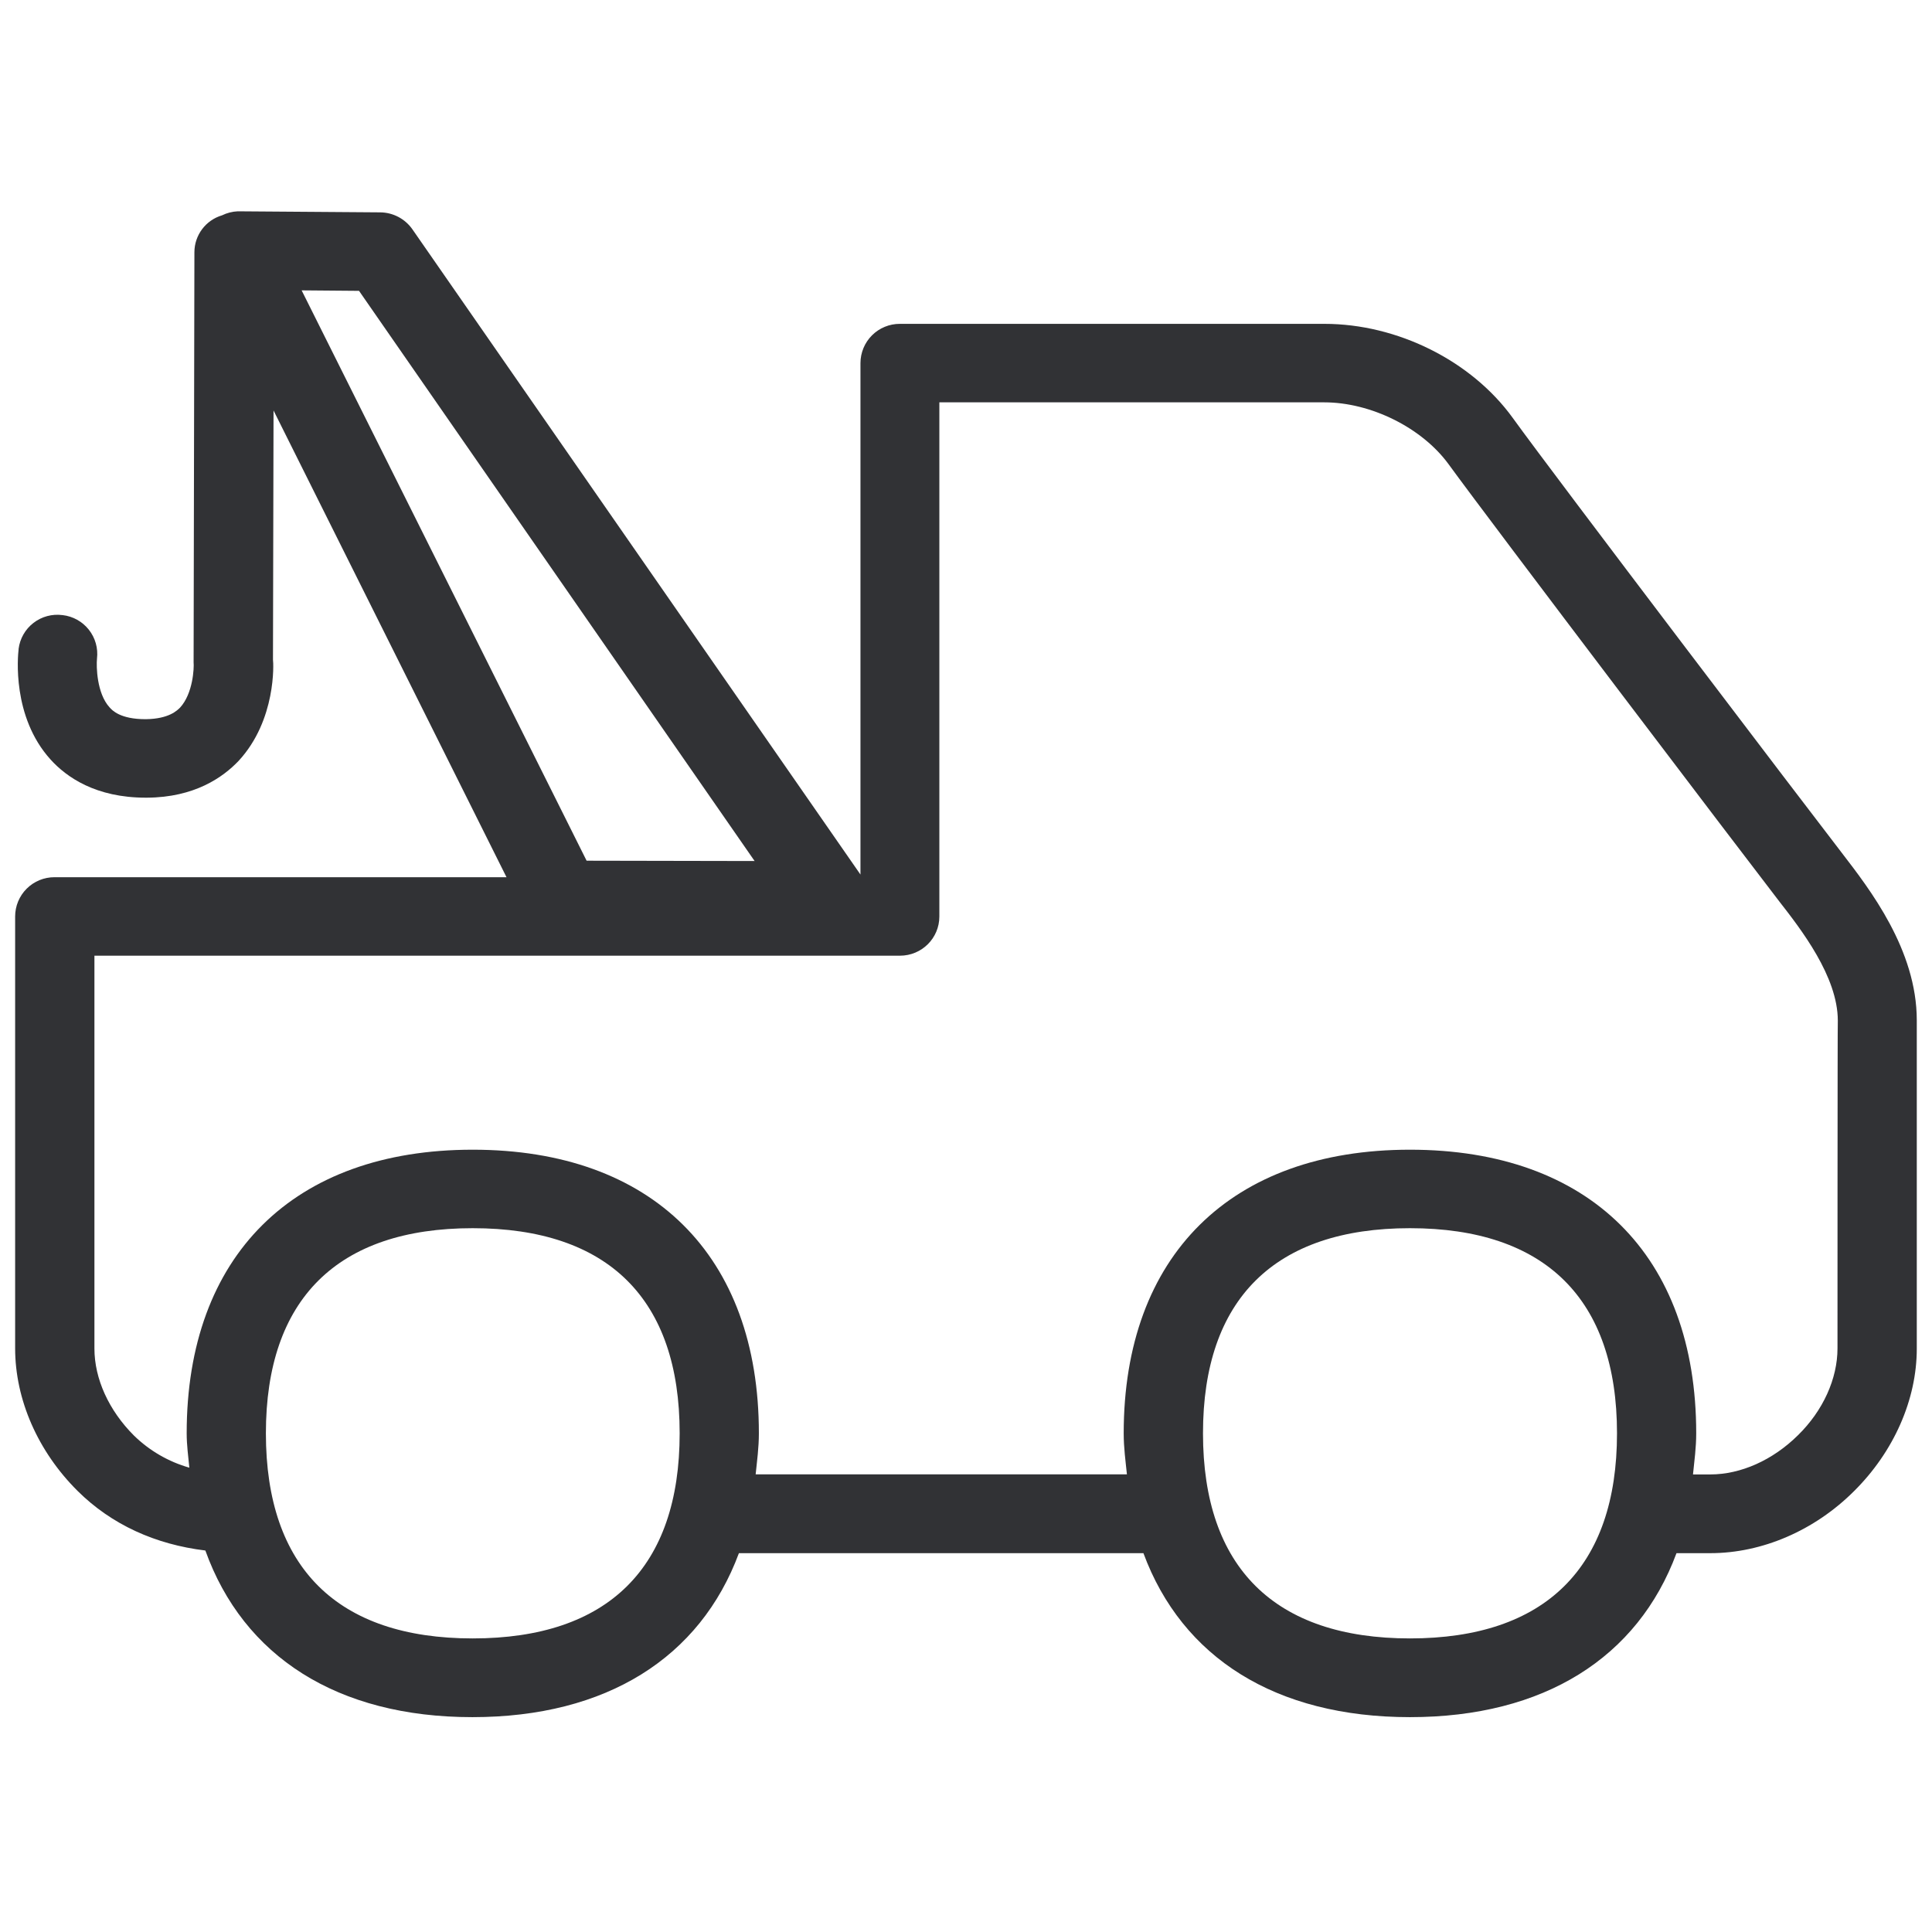
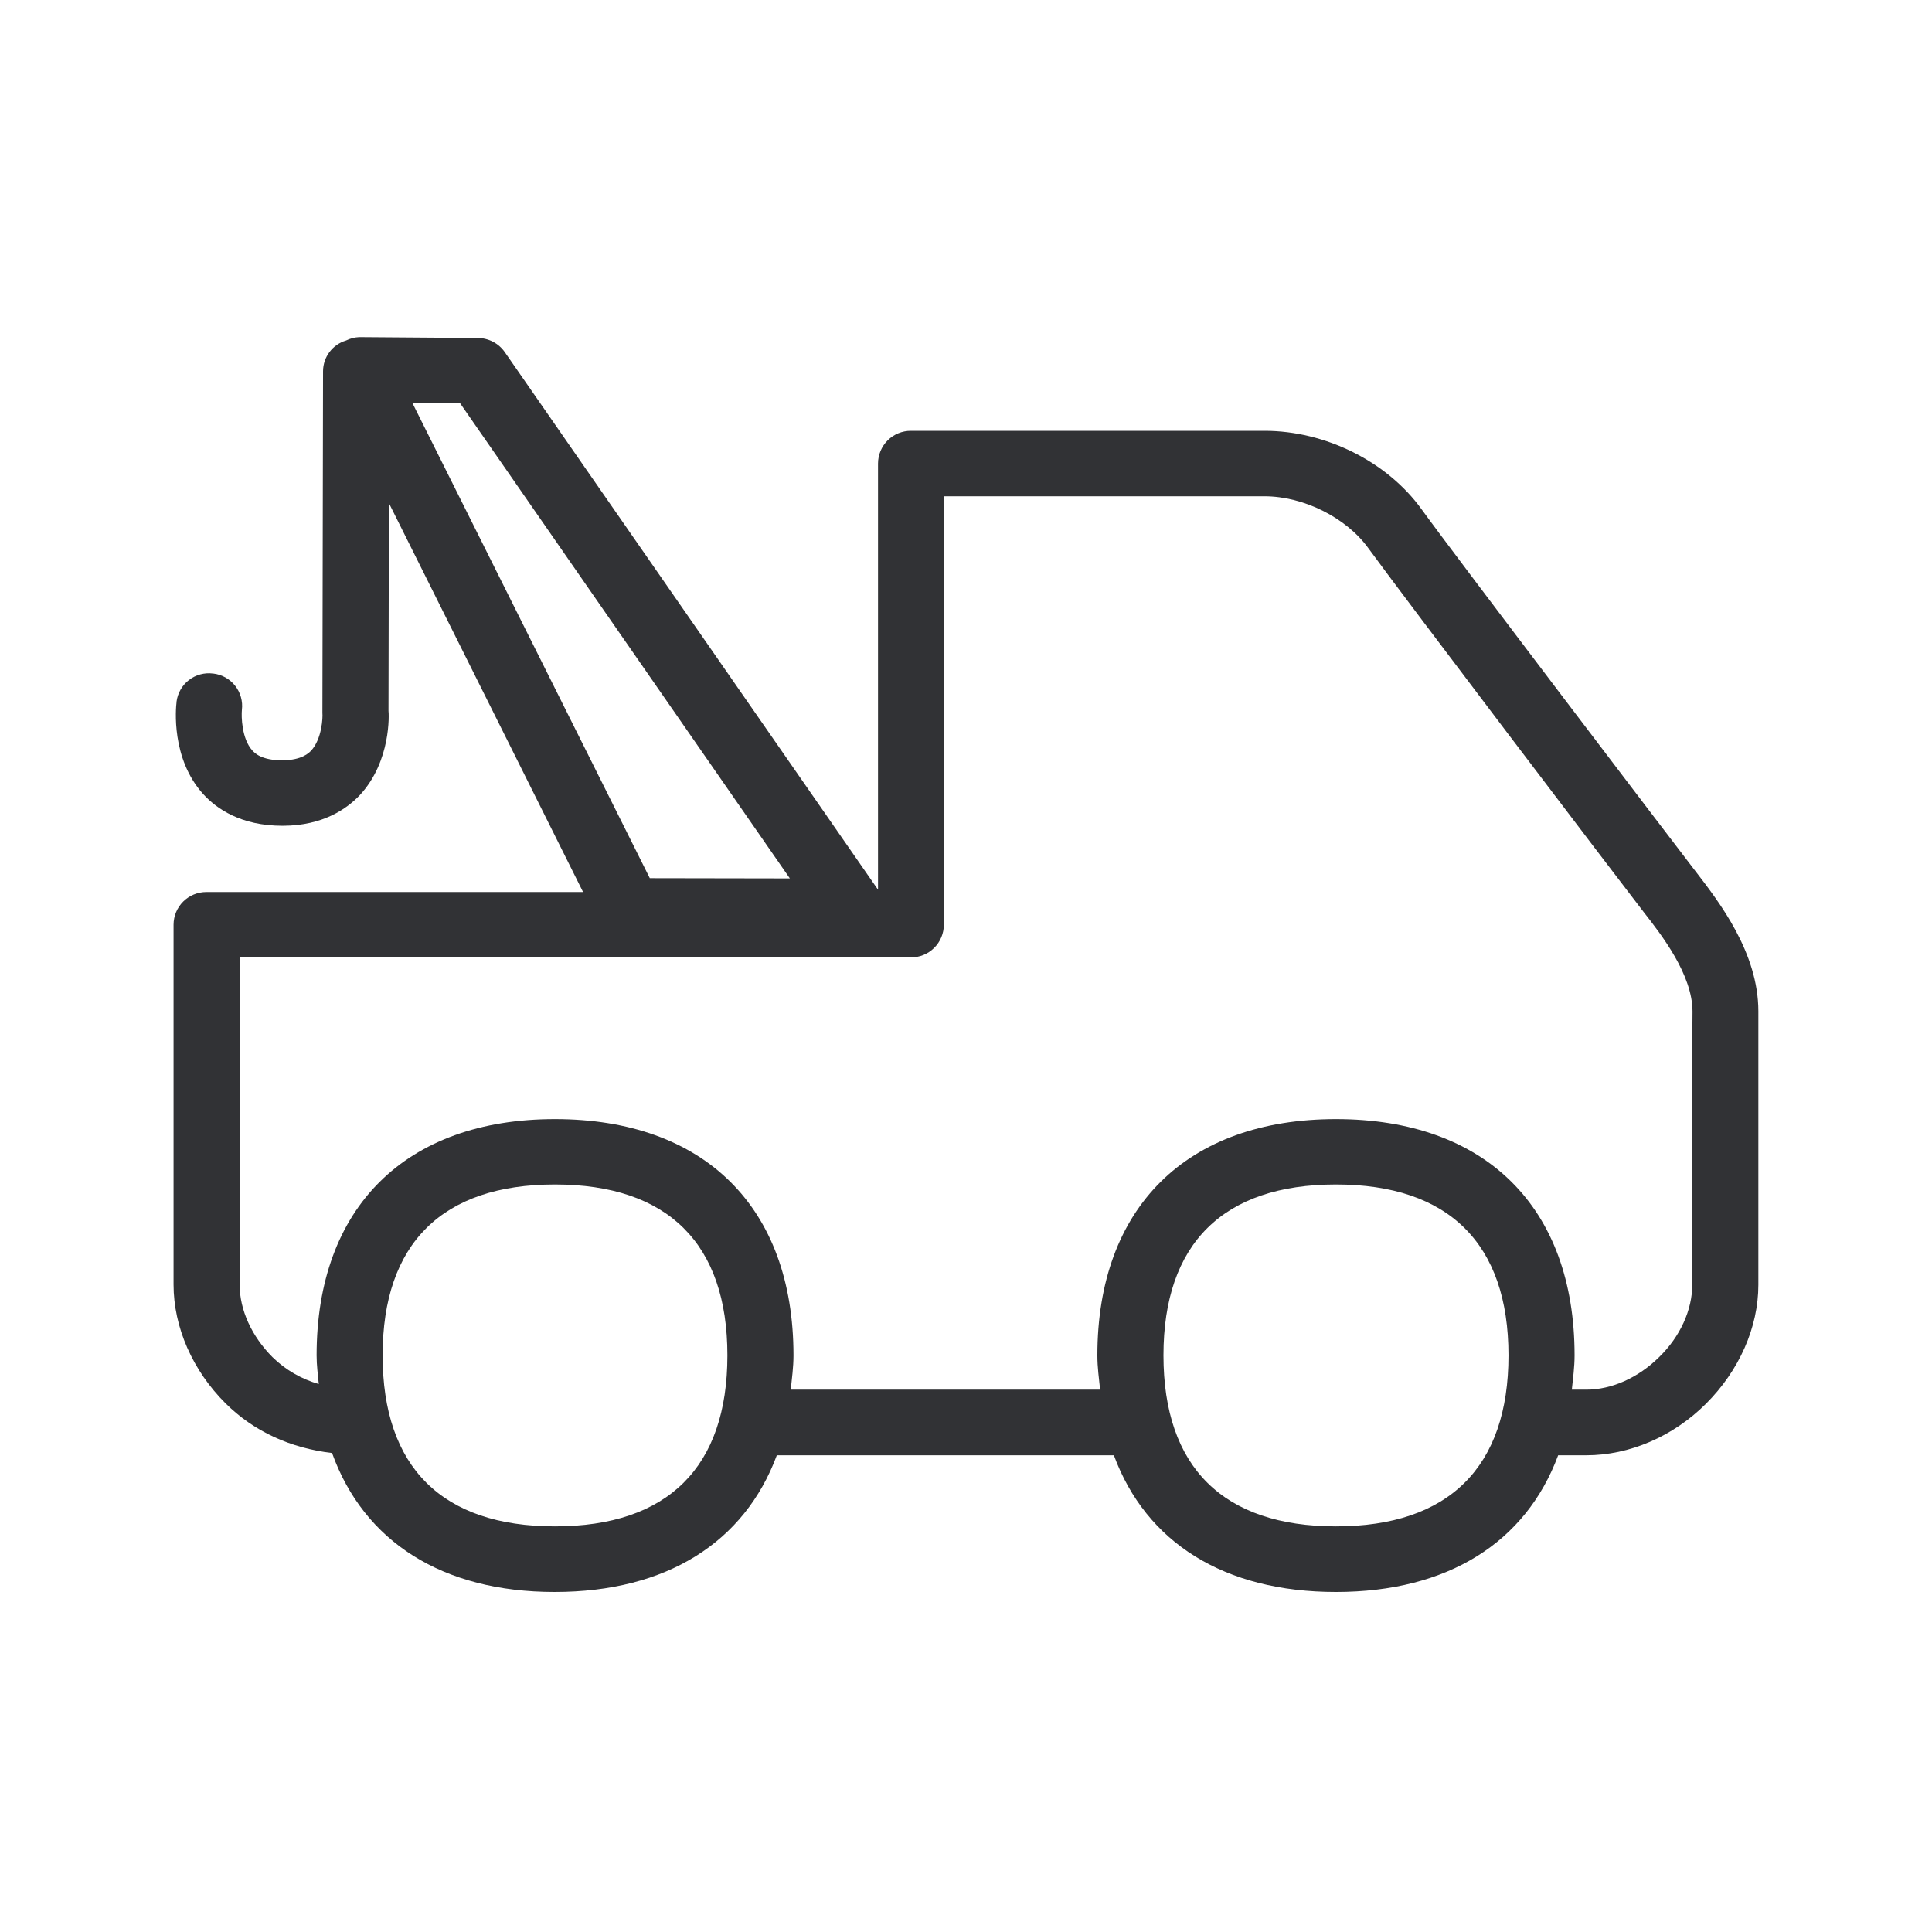
<svg xmlns="http://www.w3.org/2000/svg" width="24" height="24" viewBox="0 0 24 24">
-   <path d="M22.826 16.75c0 .376-.178.772-.49 1.078-.313.31-.71.488-1.09.488h-.215c.017-.168.04-.333.04-.511 0-2.209-1.327-3.523-3.556-3.523-2.225 0-3.556 1.318-3.556 3.523 0 .181.023.343.04.51H9.387c.017-.167.04-.332.04-.51 0-2.209-1.327-3.523-3.555-3.523-2.226 0-3.553 1.318-3.553 3.523 0 .148.02.286.033.427a1.62 1.62 0 01-.689-.4c-.31-.31-.49-.703-.49-1.08v-4.88h10.006c.272 0 .49-.218.49-.487V4.998h4.78c.582 0 1.214.316 1.544.766.54.743 3.694 4.895 4.107 5.43.272.349.73.937.73 1.485-.004-.004-.004 4.07-.004 4.07zm-5.31 3.603c-1.681 0-2.572-.88-2.572-2.548 0-1.667.89-2.548 2.571-2.548 1.68 0 2.572.88 2.572 2.548 0 1.667-.891 2.548-2.572 2.548zm-11.644 0c-1.681 0-2.569-.88-2.569-2.548 0-1.667.888-2.548 2.569-2.548 1.684 0 2.571.88 2.571 2.548 0 1.667-.887 2.548-2.571 2.548zM4.46 3.613l4.914 7.083-2.087-.004-3.54-7.085.713.006zm18.42 6.982c-.41-.531-3.553-4.662-4.087-5.402-.515-.713-1.436-1.17-2.34-1.17h-5.274a.488.488 0 00-.49.488v6.353L5.124 2.85a.493.493 0 00-.403-.212l-1.765-.013h-.003a.493.493 0 00-.195.05.479.479 0 00-.343.458l-.01 5.095c.007.068-.007.387-.168.562-.034.033-.135.14-.424.144h-.006c-.313 0-.414-.11-.447-.148-.158-.174-.165-.507-.155-.605a.486.486 0 00-.427-.54H.776a.485.485 0 00-.545.42v.006c-.01.084-.084.837.397 1.368.198.219.561.474 1.183.474h.013c.592-.003.945-.252 1.14-.457.47-.508.434-1.217.427-1.257l.007-3.096 2.894 5.798H.678a.488.488 0 00-.49.488v5.364c0 .636.282 1.281.776 1.772.423.42.968.665 1.587.74.473 1.317 1.64 2.07 3.317 2.07 1.667 0 2.83-.74 3.311-2.037h5.025c.481 1.3 1.644 2.037 3.311 2.037s2.83-.74 3.311-2.037h.42c.642 0 1.294-.28 1.785-.77.494-.49.78-1.136.78-1.771v-4.078c0-.877-.585-1.63-.931-2.08z" fill="#313235" fill-rule="nonzero" />
+   <path d="M21.022 15.958c0 .314-.149.644-.41.899-.26.258-.59.406-.907.406h-.179c.014-.14.034-.277.034-.426 0-1.84-1.107-2.935-2.964-2.935-1.854 0-2.964 1.098-2.964 2.935 0 .152.02.286.034.426H9.823c.014-.14.034-.277.034-.426 0-1.84-1.107-2.935-2.964-2.935-1.854 0-2.96 1.098-2.96 2.935 0 .124.016.238.027.356a1.35 1.35 0 01-.574-.333c-.258-.258-.409-.586-.409-.9v-4.067h8.339a.407.407 0 00.409-.406V6.165h3.983c.485 0 1.011.263 1.286.639.45.619 3.078 4.078 3.423 4.524.227.29.608.781.608 1.238-.003-.003-.003 3.392-.003 3.392zm-4.426 3.003c-1.4 0-2.143-.734-2.143-2.124 0-1.389.742-2.123 2.143-2.123 1.4 0 2.143.734 2.143 2.123 0 1.39-.742 2.124-2.143 2.124zm-9.703 0c-1.4 0-2.14-.734-2.14-2.124 0-1.389.74-2.123 2.14-2.123 1.403 0 2.143.734 2.143 2.123 0 1.39-.74 2.124-2.143 2.124zM5.716 5.01l4.096 5.902-1.74-.003-2.95-5.905.594.006zm15.35 5.818c-.341-.443-2.96-3.885-3.406-4.501-.428-.594-1.196-.975-1.95-.975h-4.394a.407.407 0 00-.409.406v5.294L6.271 4.375a.41.41 0 00-.336-.176l-1.47-.011h-.003a.41.41 0 00-.163.042.4.4 0 00-.286.38l-.008 4.247c.006.056-.006.322-.14.468-.028.028-.112.117-.353.12h-.006c-.26 0-.344-.092-.372-.123-.132-.146-.137-.423-.129-.504a.405.405 0 00-.356-.451h-.003a.404.404 0 00-.453.35v.006c-.009.07-.07.697.33 1.14.165.182.468.395.986.395h.011c.493-.003.788-.21.95-.381.392-.423.361-1.014.356-1.048l.005-2.58 2.412 4.832H2.565a.407.407 0 00-.409.406v4.47c0 .53.236 1.068.647 1.477.353.35.807.555 1.322.616.395 1.098 1.367 1.726 2.765 1.726 1.39 0 2.359-.617 2.76-1.698h4.187c.4 1.084 1.37 1.698 2.759 1.698 1.39 0 2.359-.617 2.76-1.698h.35c.534 0 1.078-.232 1.487-.641.411-.41.65-.947.65-1.476v-3.398c0-.731-.488-1.359-.776-1.734z" fill="#313235" fill-rule="nonzero" />
</svg>
